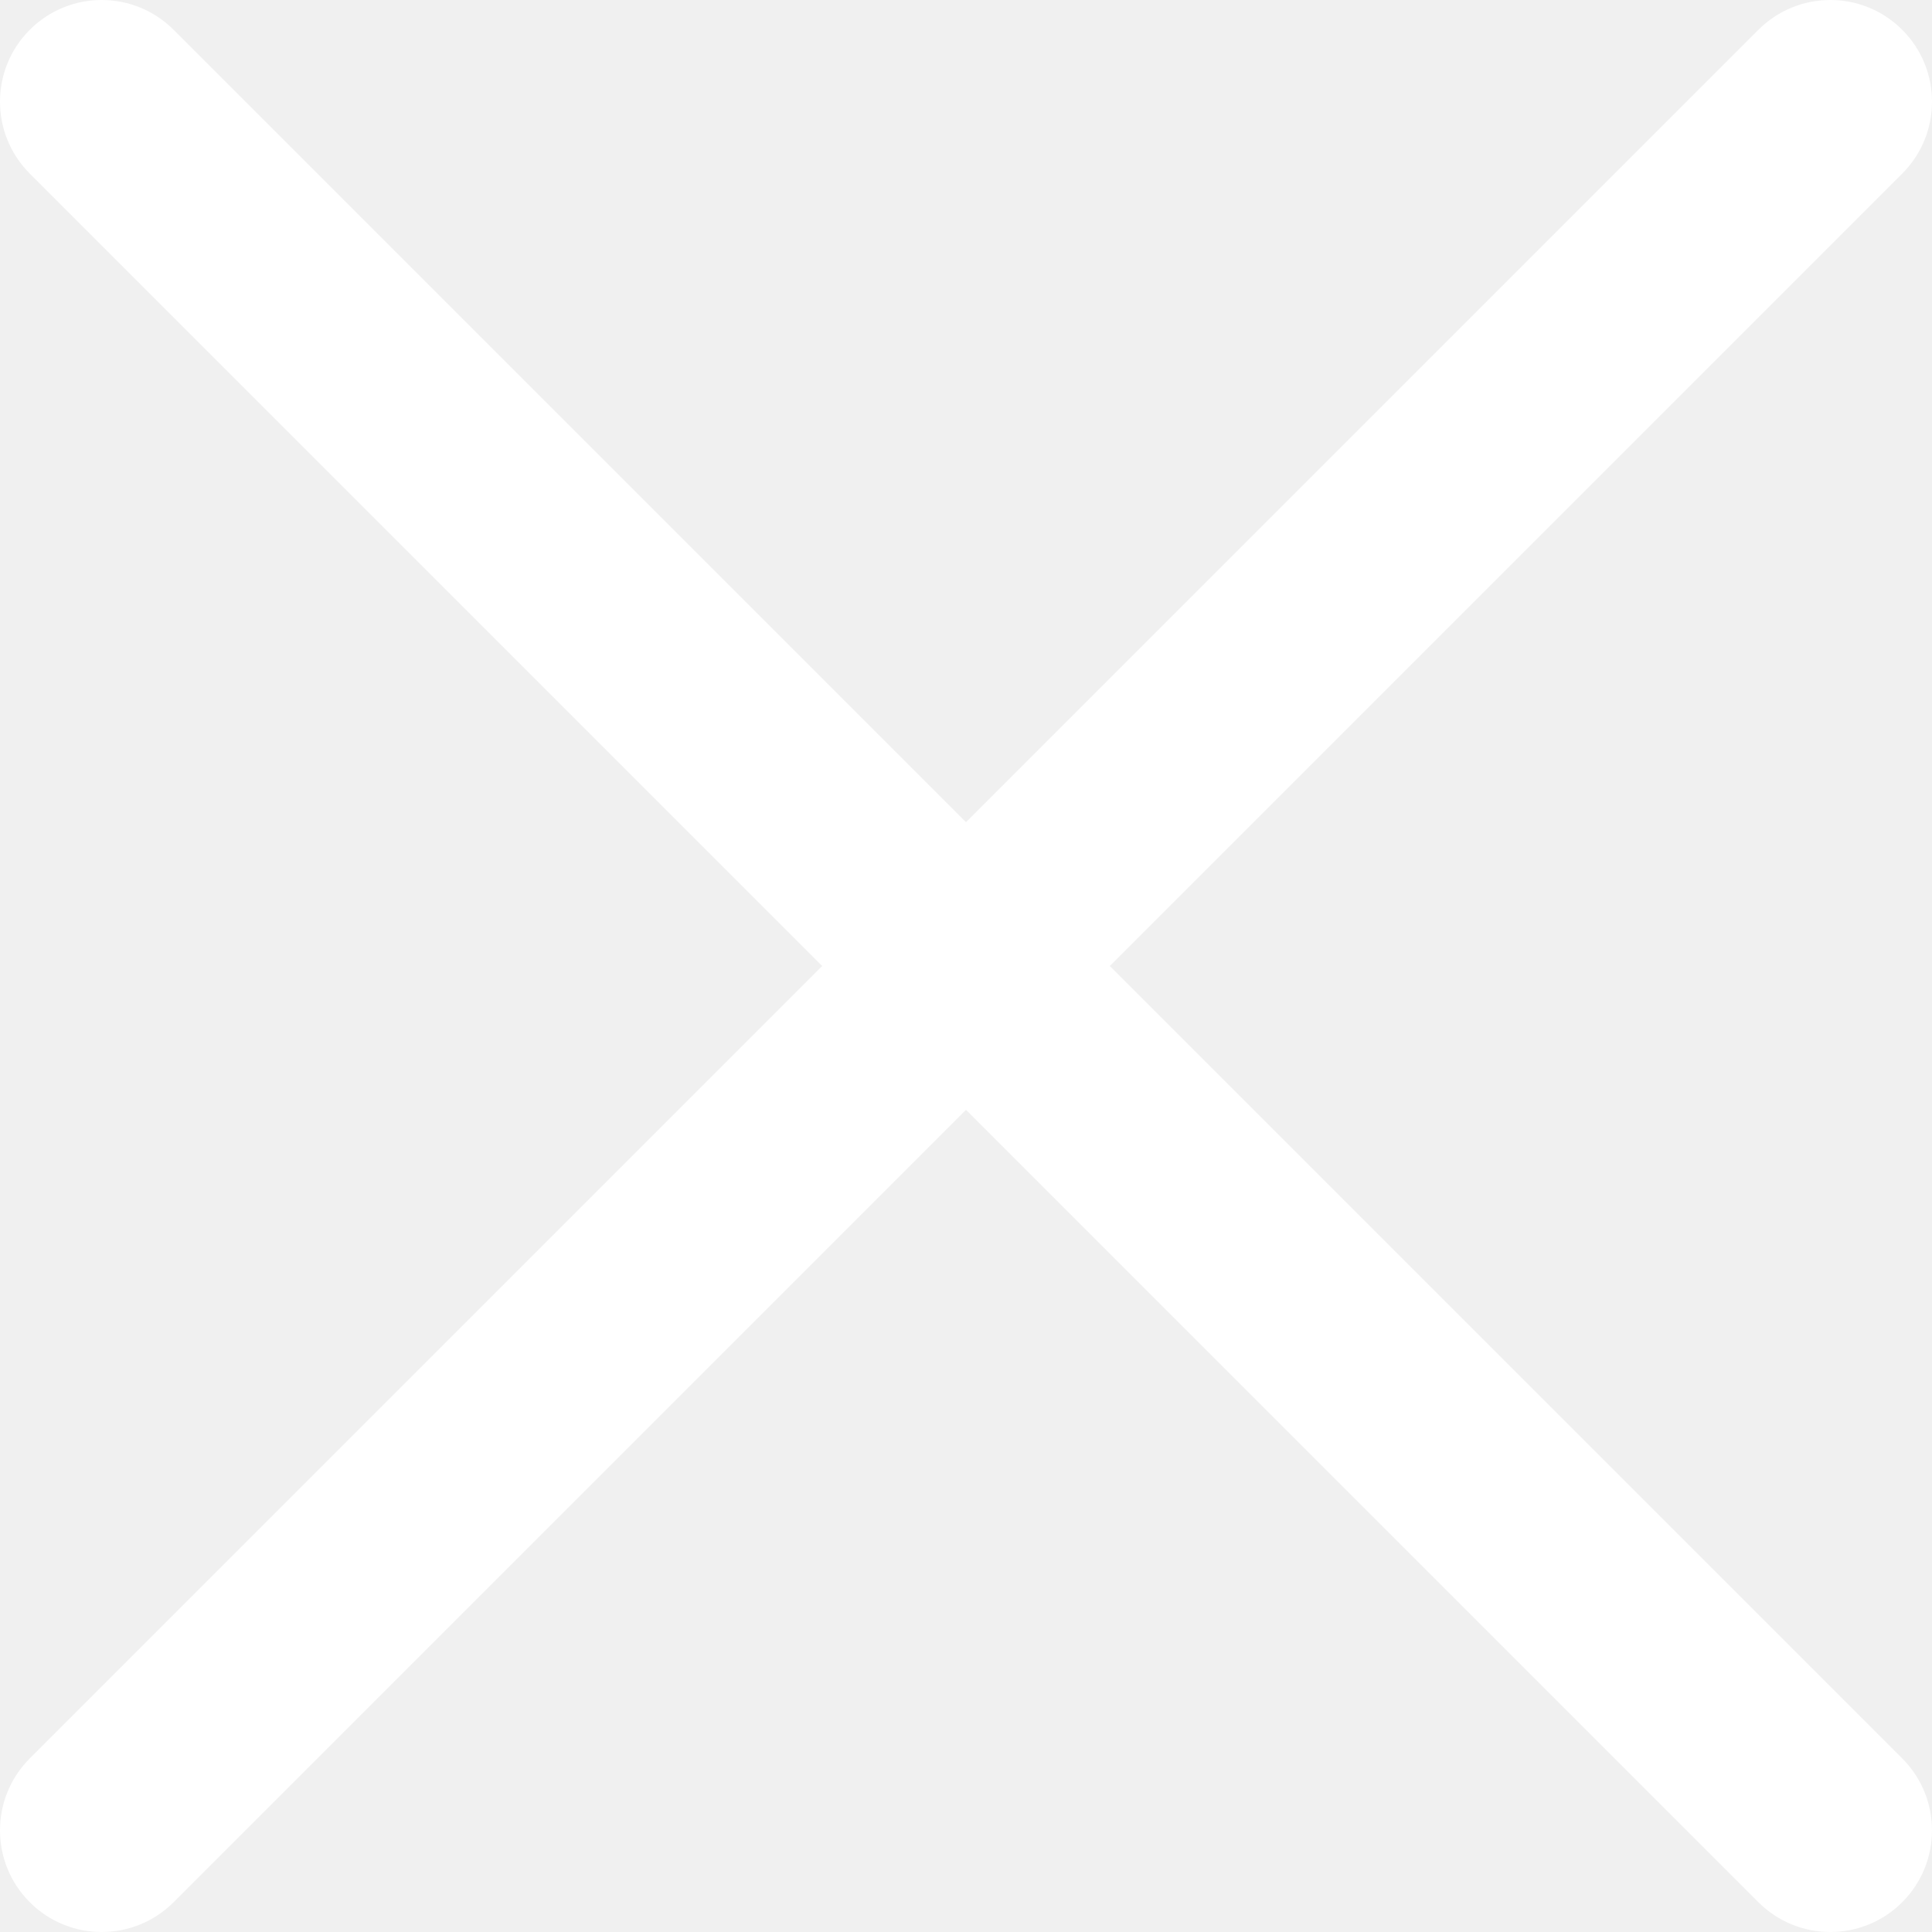
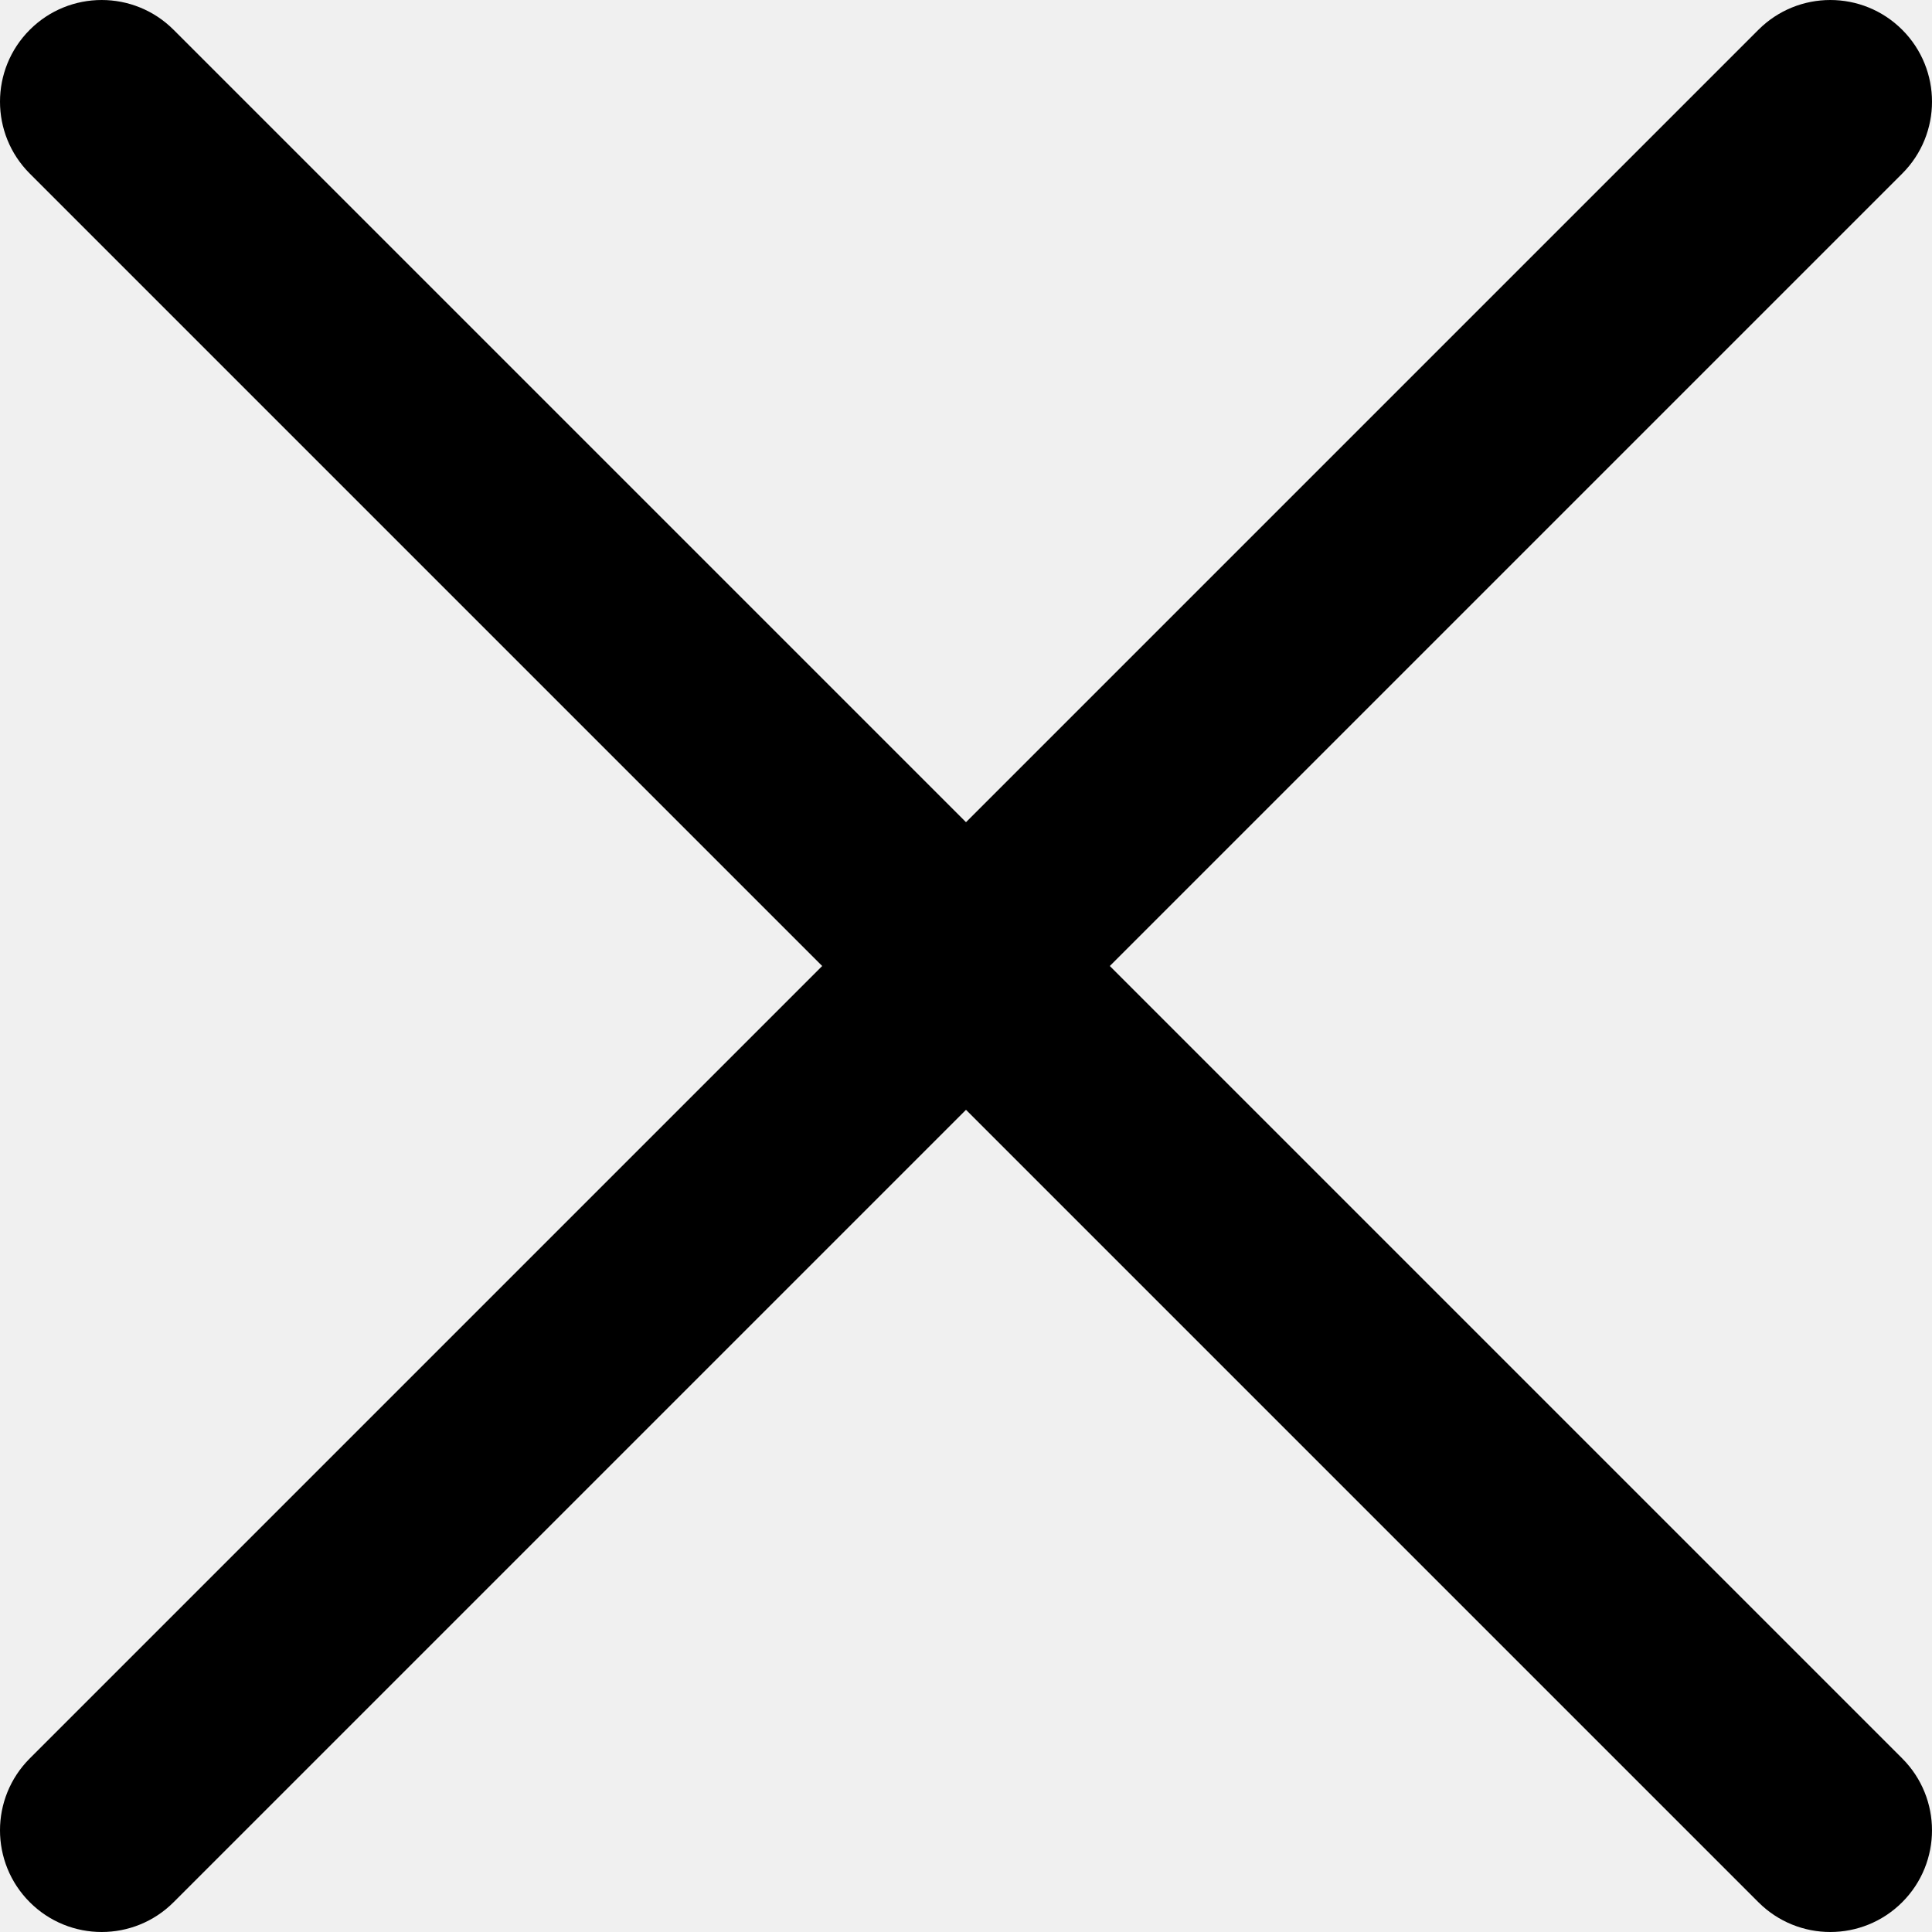
- <svg xmlns="http://www.w3.org/2000/svg" version="1.1" id="Layer_1" x="0px" y="0px" viewBox="0 0 512.001 512.001" style="enable-background:new 0 0 512.001 512.001;" xml:space="preserve" width="512px" height="512px" class="">
+ <svg xmlns="http://www.w3.org/2000/svg" version="1.1" id="Layer_1" x="0px" y="0px" viewBox="0 0 512.001 512.001" style="enable-background:new 0 0 512.001 512.001;" xml:space="preserve">
  <g>
    <g>
-       <g>
-         <path d="M294.111,256.001L504.109,46.003c10.523-10.524,10.523-27.586,0-38.109c-10.524-10.524-27.587-10.524-38.11,0L256,217.892    L46.002,7.894c-10.524-10.524-27.586-10.524-38.109,0s-10.524,27.586,0,38.109l209.998,209.998L7.893,465.999    c-10.524,10.524-10.524,27.586,0,38.109c10.524,10.524,27.586,10.523,38.109,0L256,294.11l209.997,209.998    c10.524,10.524,27.587,10.523,38.11,0c10.523-10.524,10.523-27.586,0-38.109L294.111,256.001z" data-original="#000000" class="active-path" data-old_color="#000000" fill="#FFFFFF" />
-       </g>
+       <path d="M294.111,256.001L504.109,46.003c10.523-10.524,10.523-27.586,0-38.109c-10.524-10.524-27.587-10.524-38.11,0L256,217.892    L46.002,7.894c-10.524-10.524-27.586-10.524-38.109,0s-10.524,27.586,0,38.109l209.998,209.998L7.893,465.999    c-10.524,10.524-10.524,27.586,0,38.109c10.524,10.524,27.586,10.523,38.109,0L256,294.11l209.997,209.998    c10.524,10.524,27.587,10.523,38.11,0c10.523-10.524,10.523-27.586,0-38.109L294.111,256.001z" />
    </g>
  </g>
+   <g>
+ </g>
+   <g>
+ </g>
+   <g>
+ </g>
+   <g>
+ </g>
+   <g>
+ </g>
+   <g>
+ </g>
+   <g>
+ </g>
+   <g>
+ </g>
+   <g>
+ </g>
+   <g>
+ </g>
+   <g>
+ </g>
+   <g>
+ </g>
+   <g>
+ </g>
+   <g>
+ </g>
+   <g>
+ </g>
</svg>
